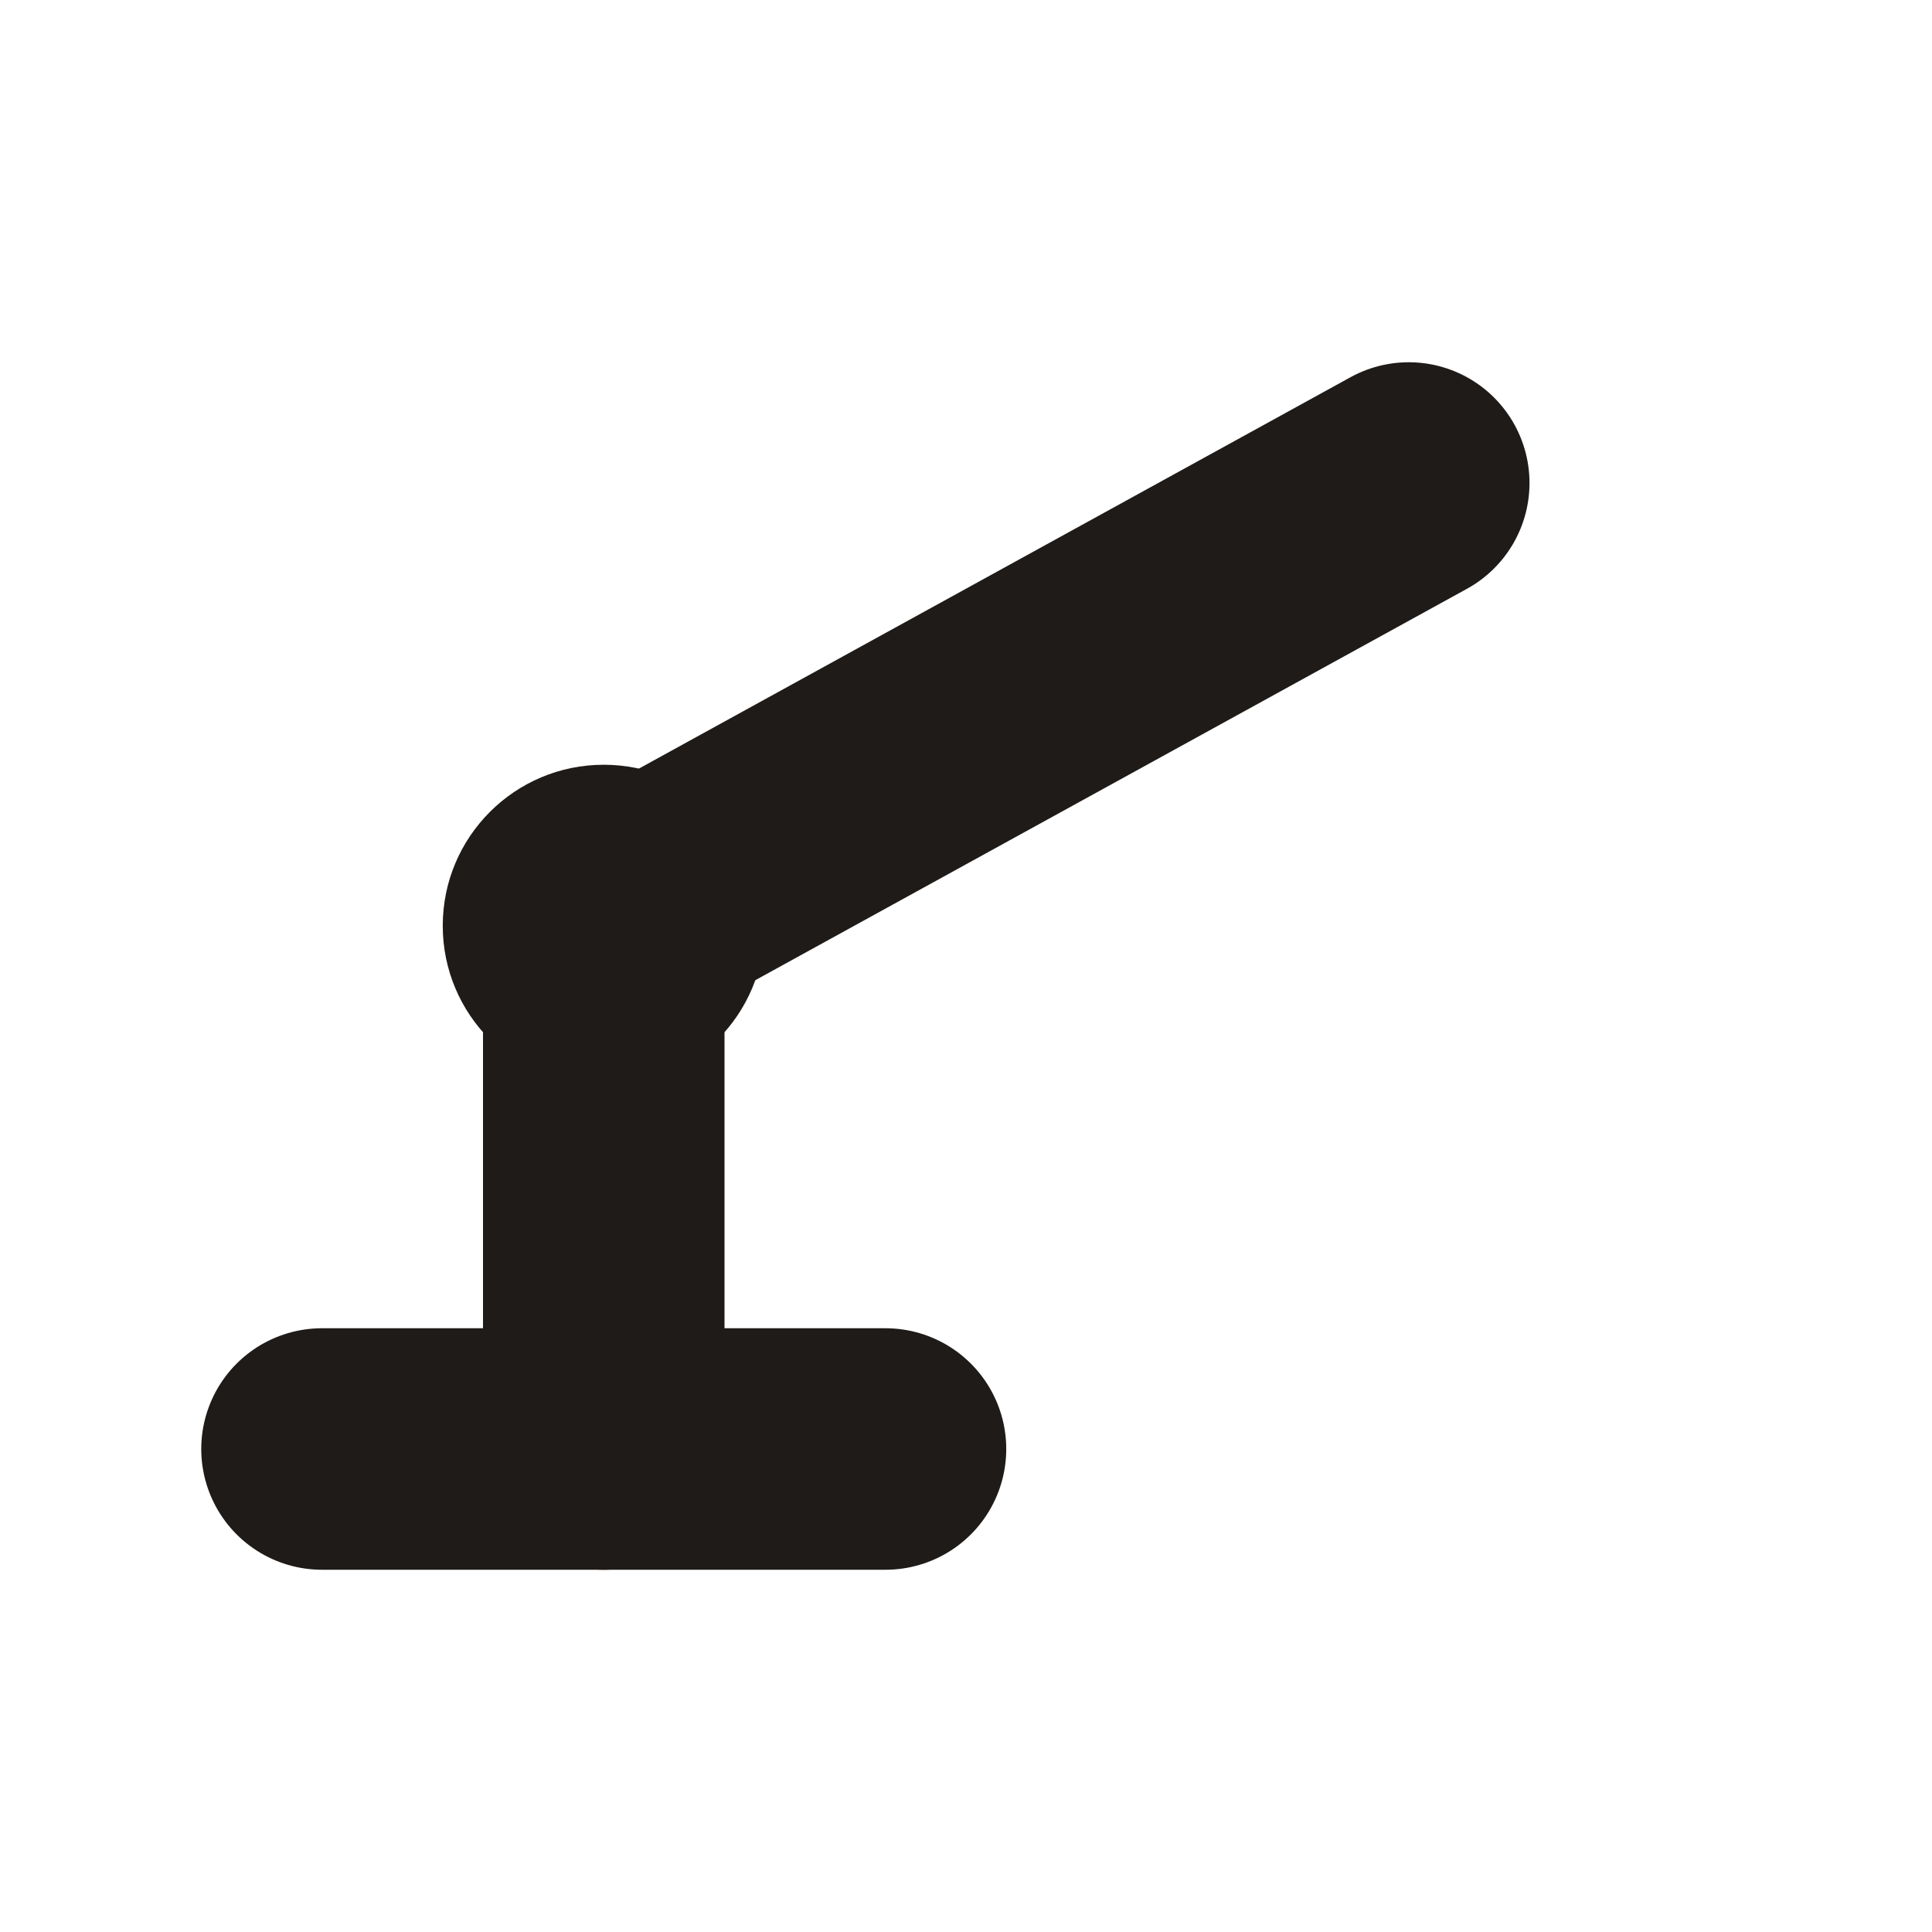
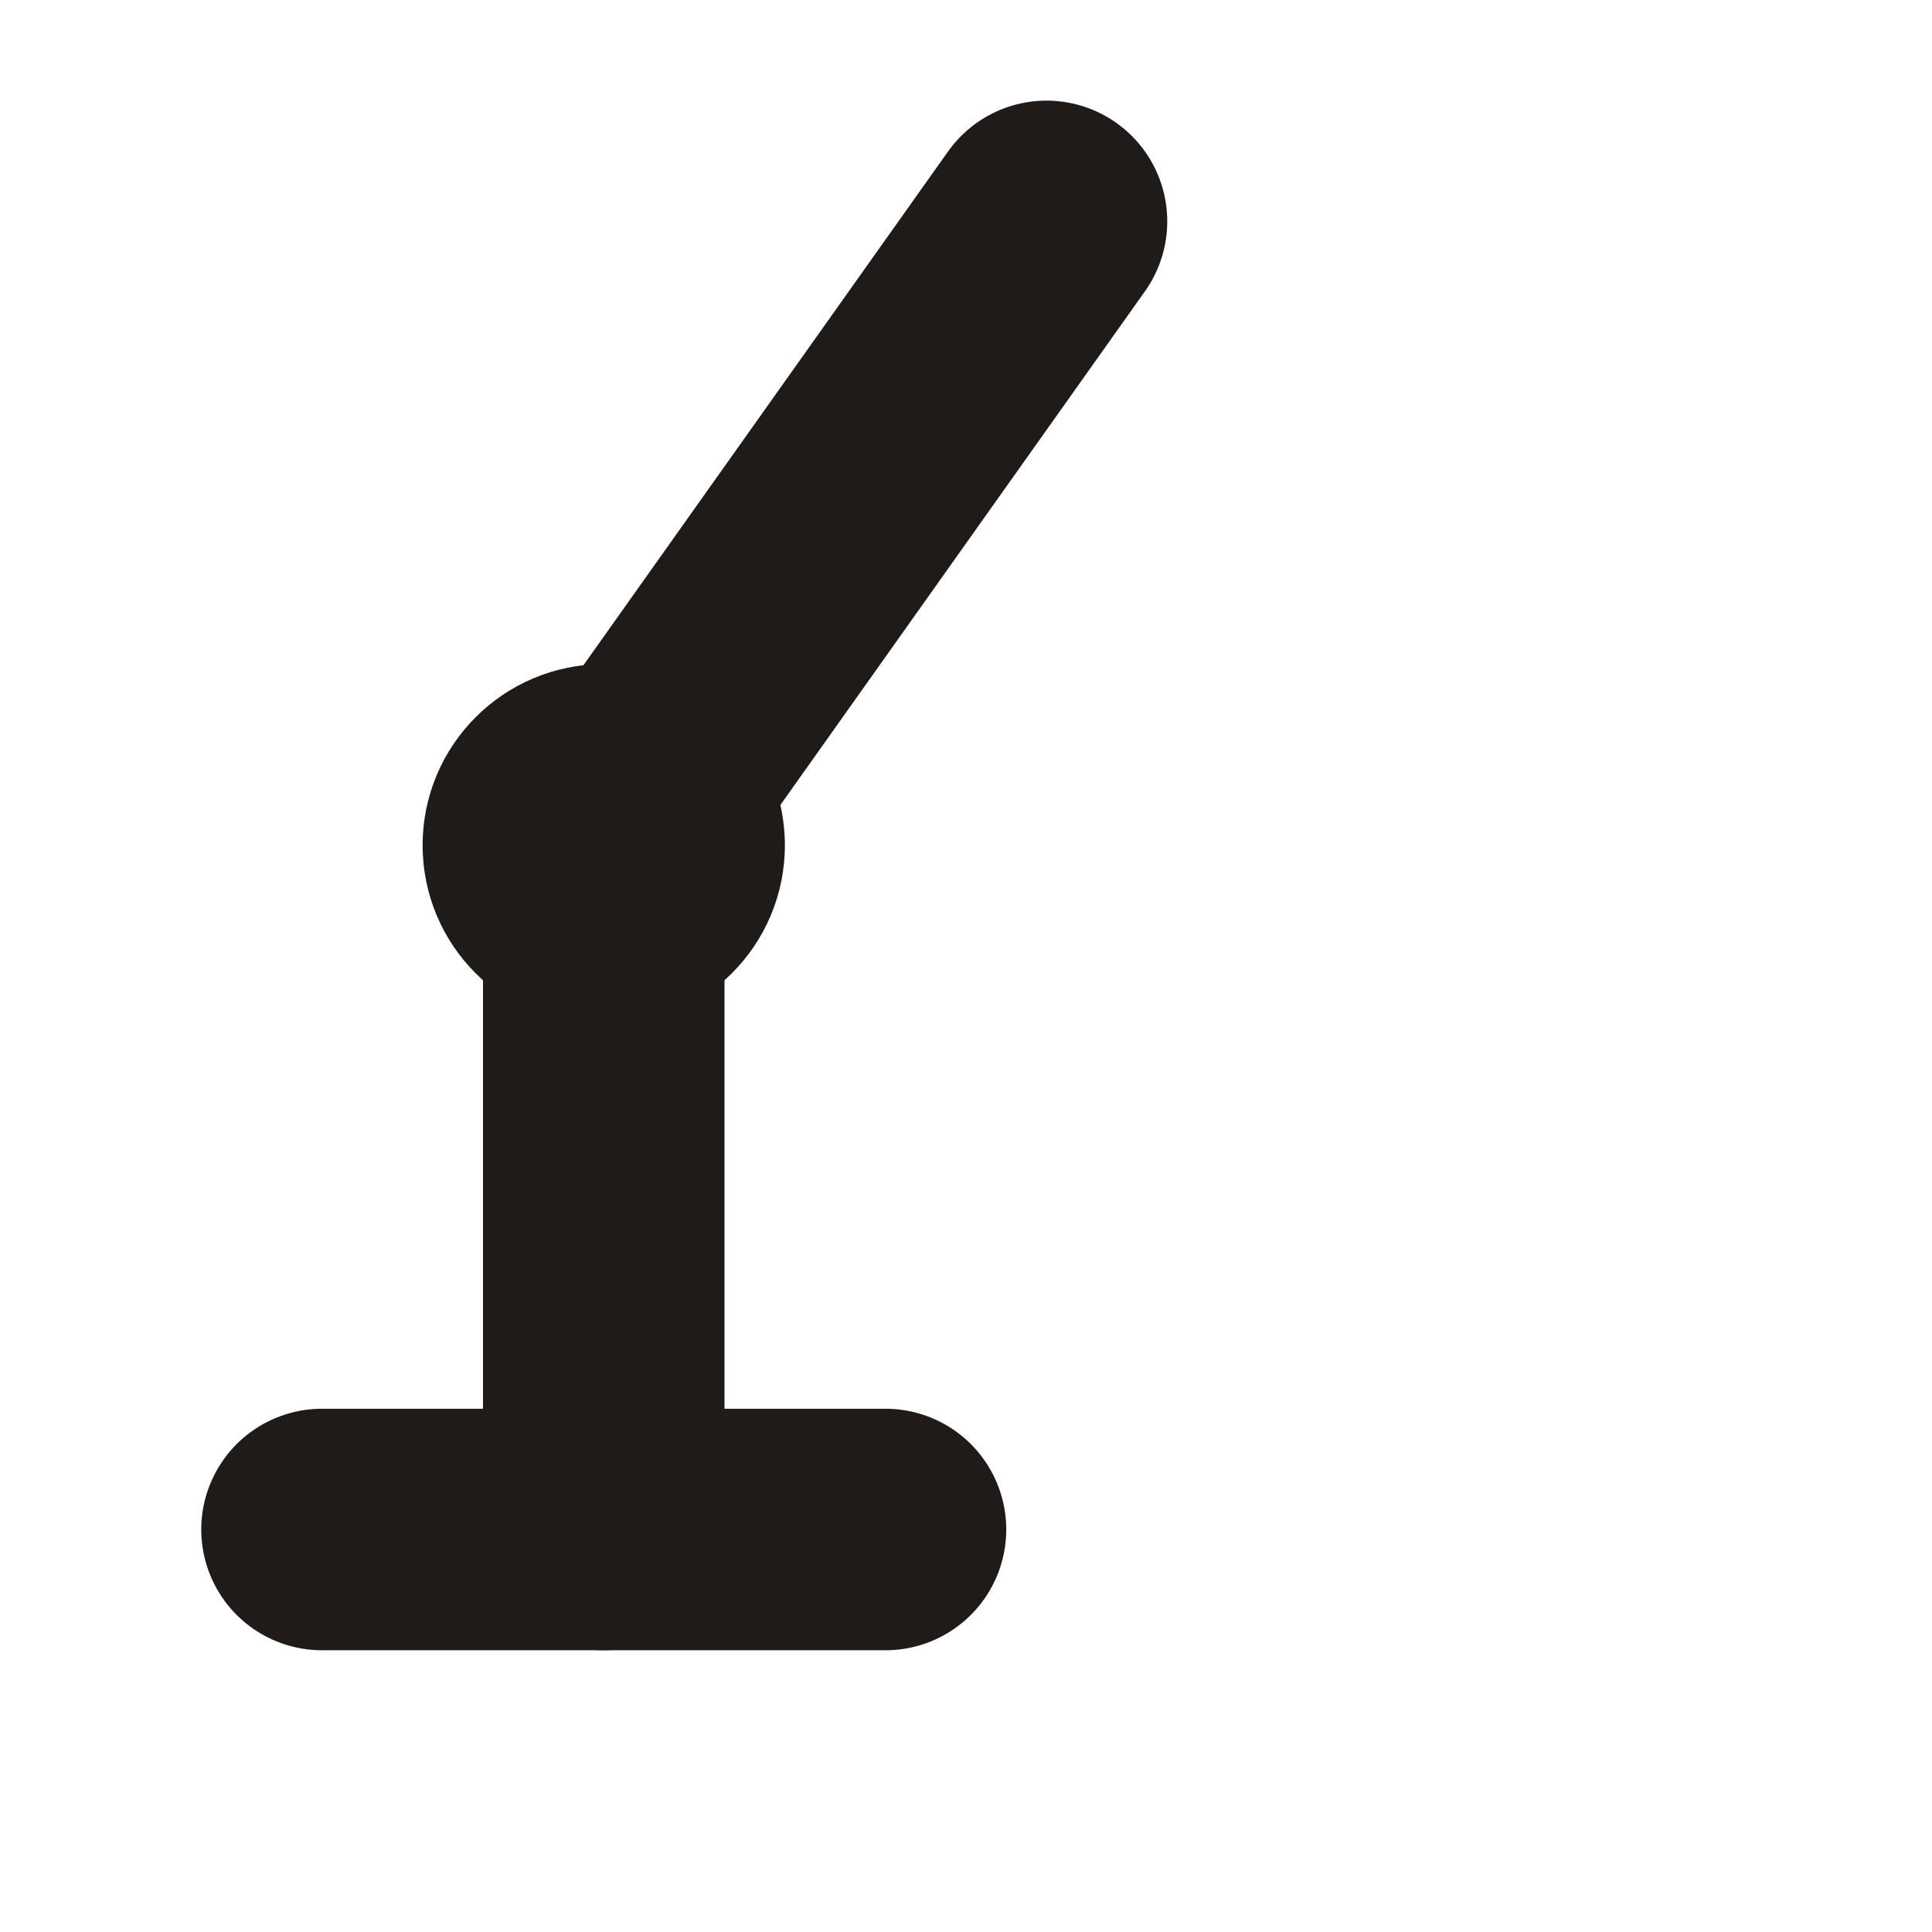
<svg xmlns="http://www.w3.org/2000/svg" viewBox="0 0 96 96" fill="none">
-   <line x1="16" y1="72" x2="44" y2="72" stroke="#1e1b18" stroke-width="12" stroke-linecap="round" />
-   <line x1="30" y1="72" x2="30" y2="46" stroke="#1e1b18" stroke-width="12" stroke-linecap="round" />
-   <line x1="30" y1="46" x2="70" y2="24" stroke="#1e1b18" stroke-width="12" stroke-linecap="round" />
-   <circle cx="30" cy="46" r="8" fill="#1e1b18" />
+   <line x1="16" y1="76" x2="44" y2="76" stroke="#1e1b18" stroke-width="12" stroke-linecap="round" />
+   <line x1="30" y1="76" x2="30" y2="42" stroke="#1e1b18" stroke-width="12" stroke-linecap="round" />
+   <line x1="30" y1="42" x2="52" y2="11" stroke="#1e1b18" stroke-width="12" stroke-linecap="round" />
+   <circle cx="30" cy="42" r="9" fill="#1e1b18" />
</svg>
